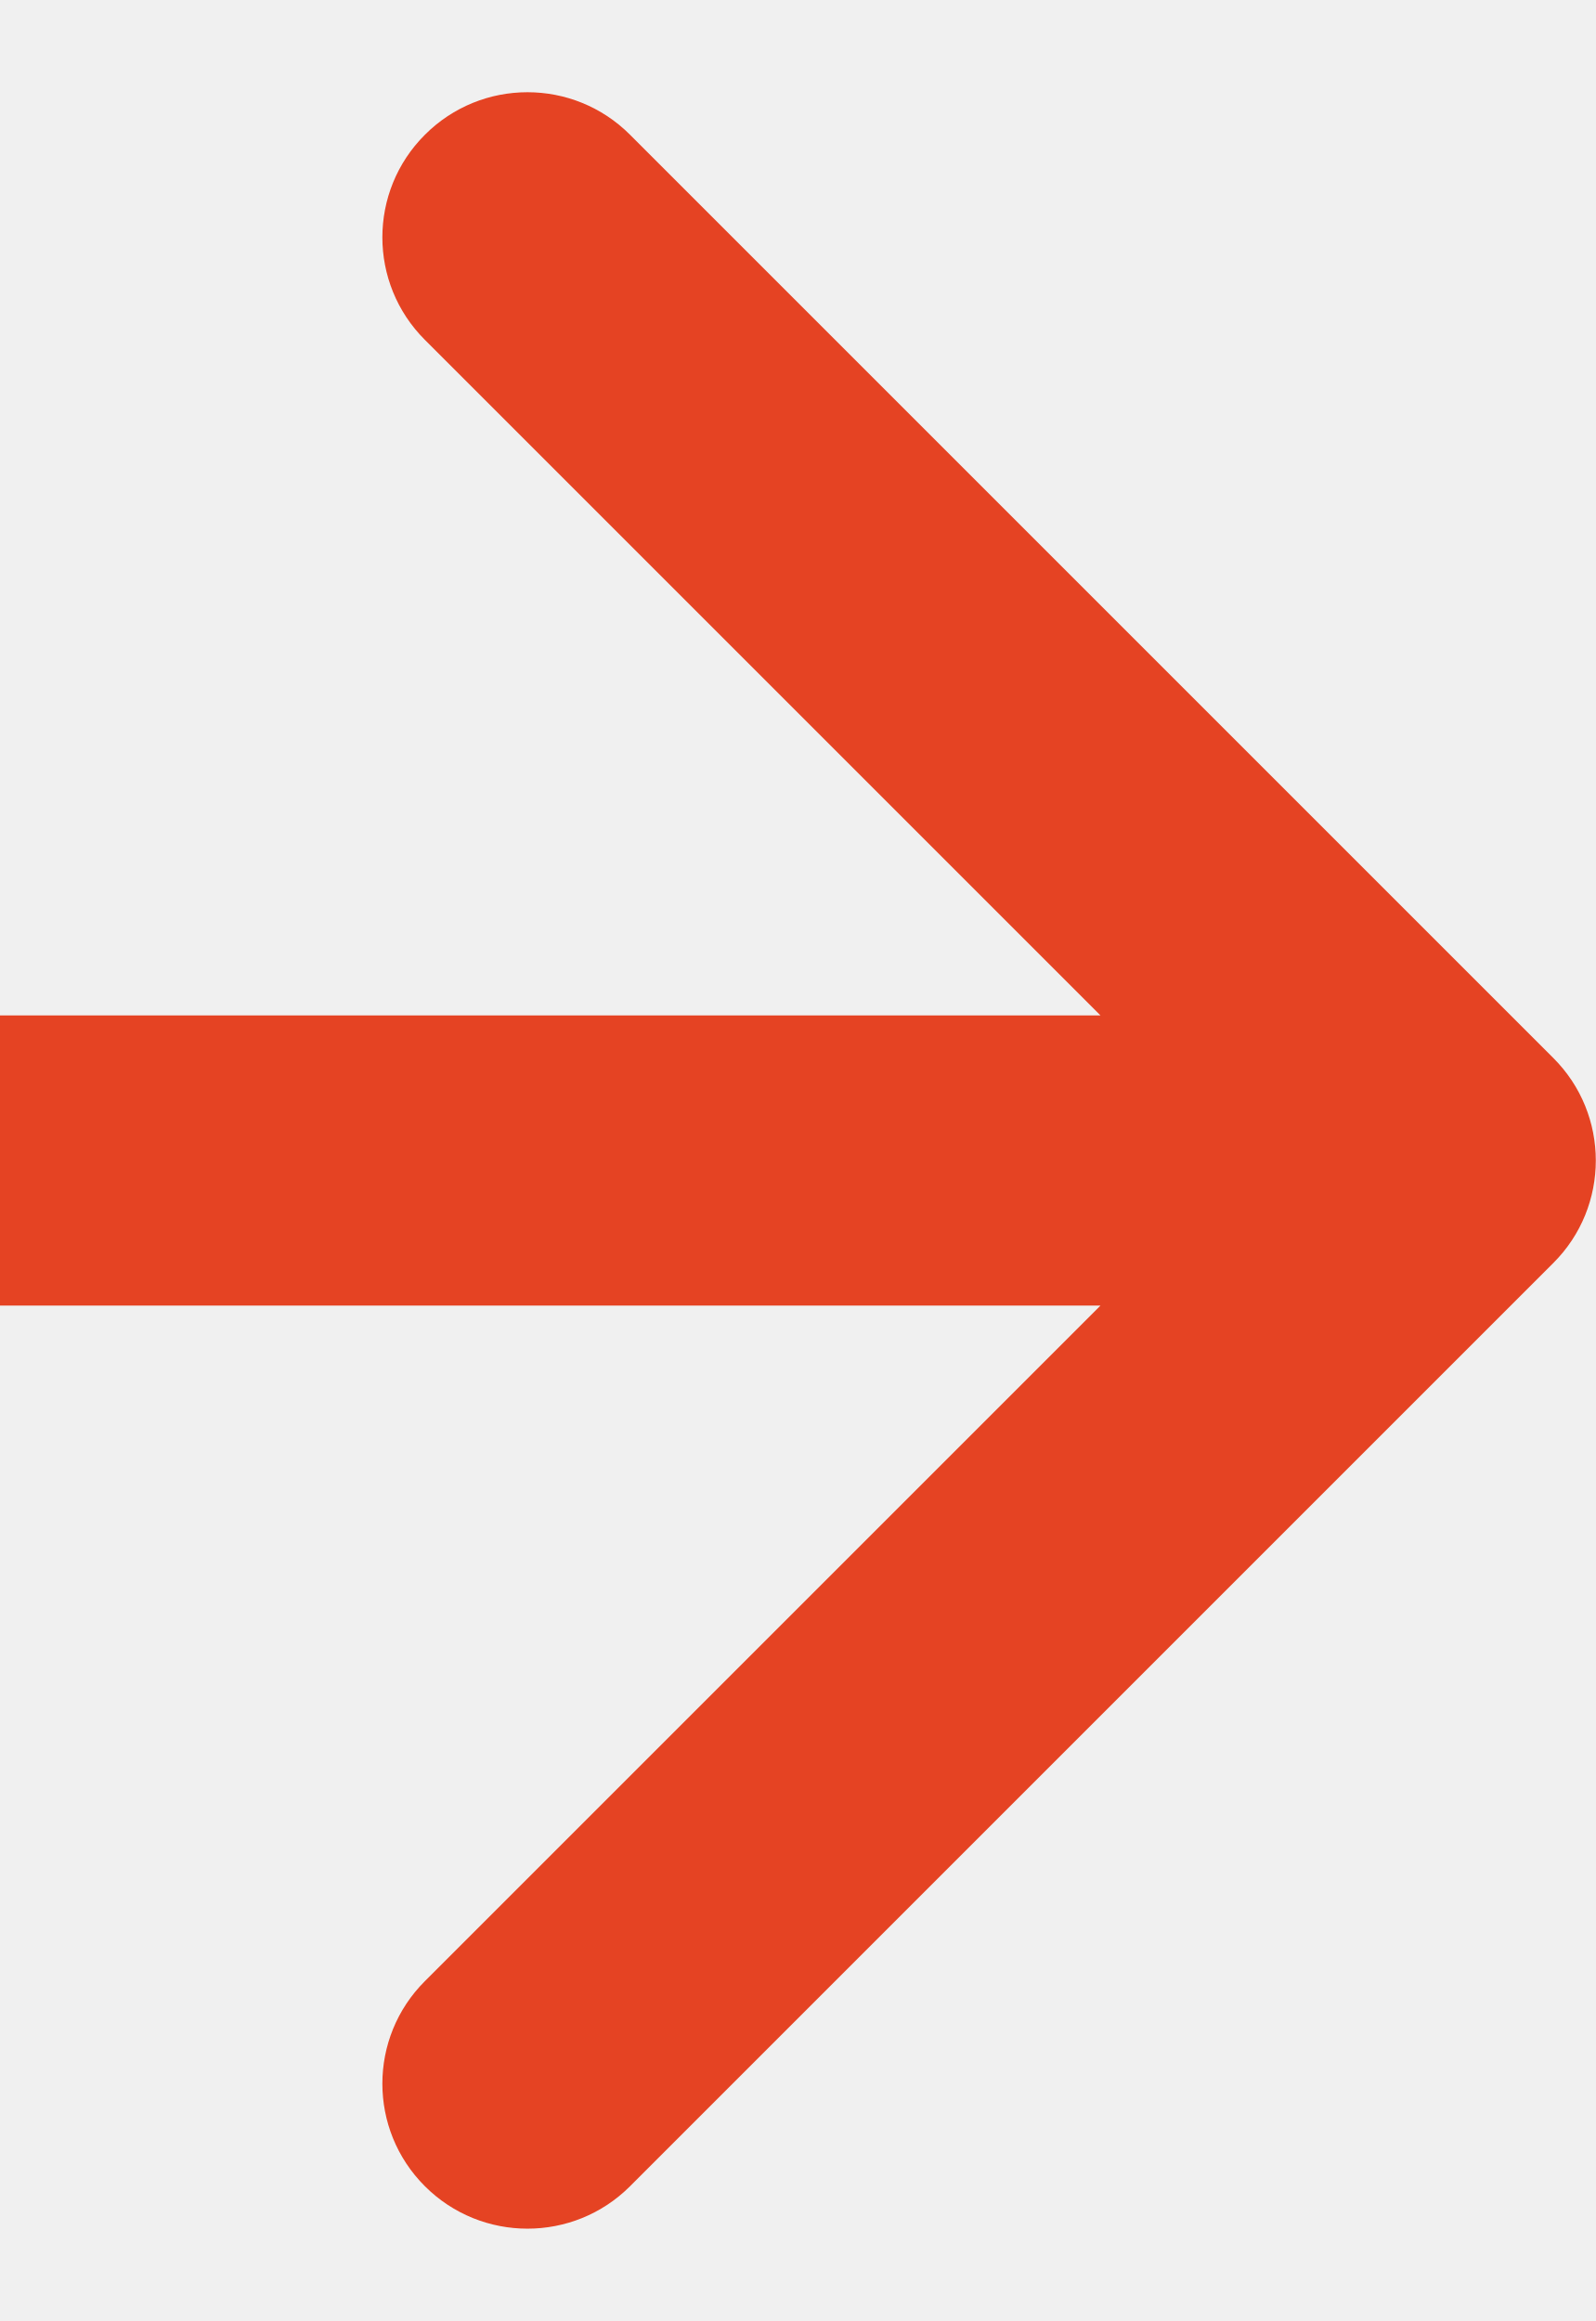
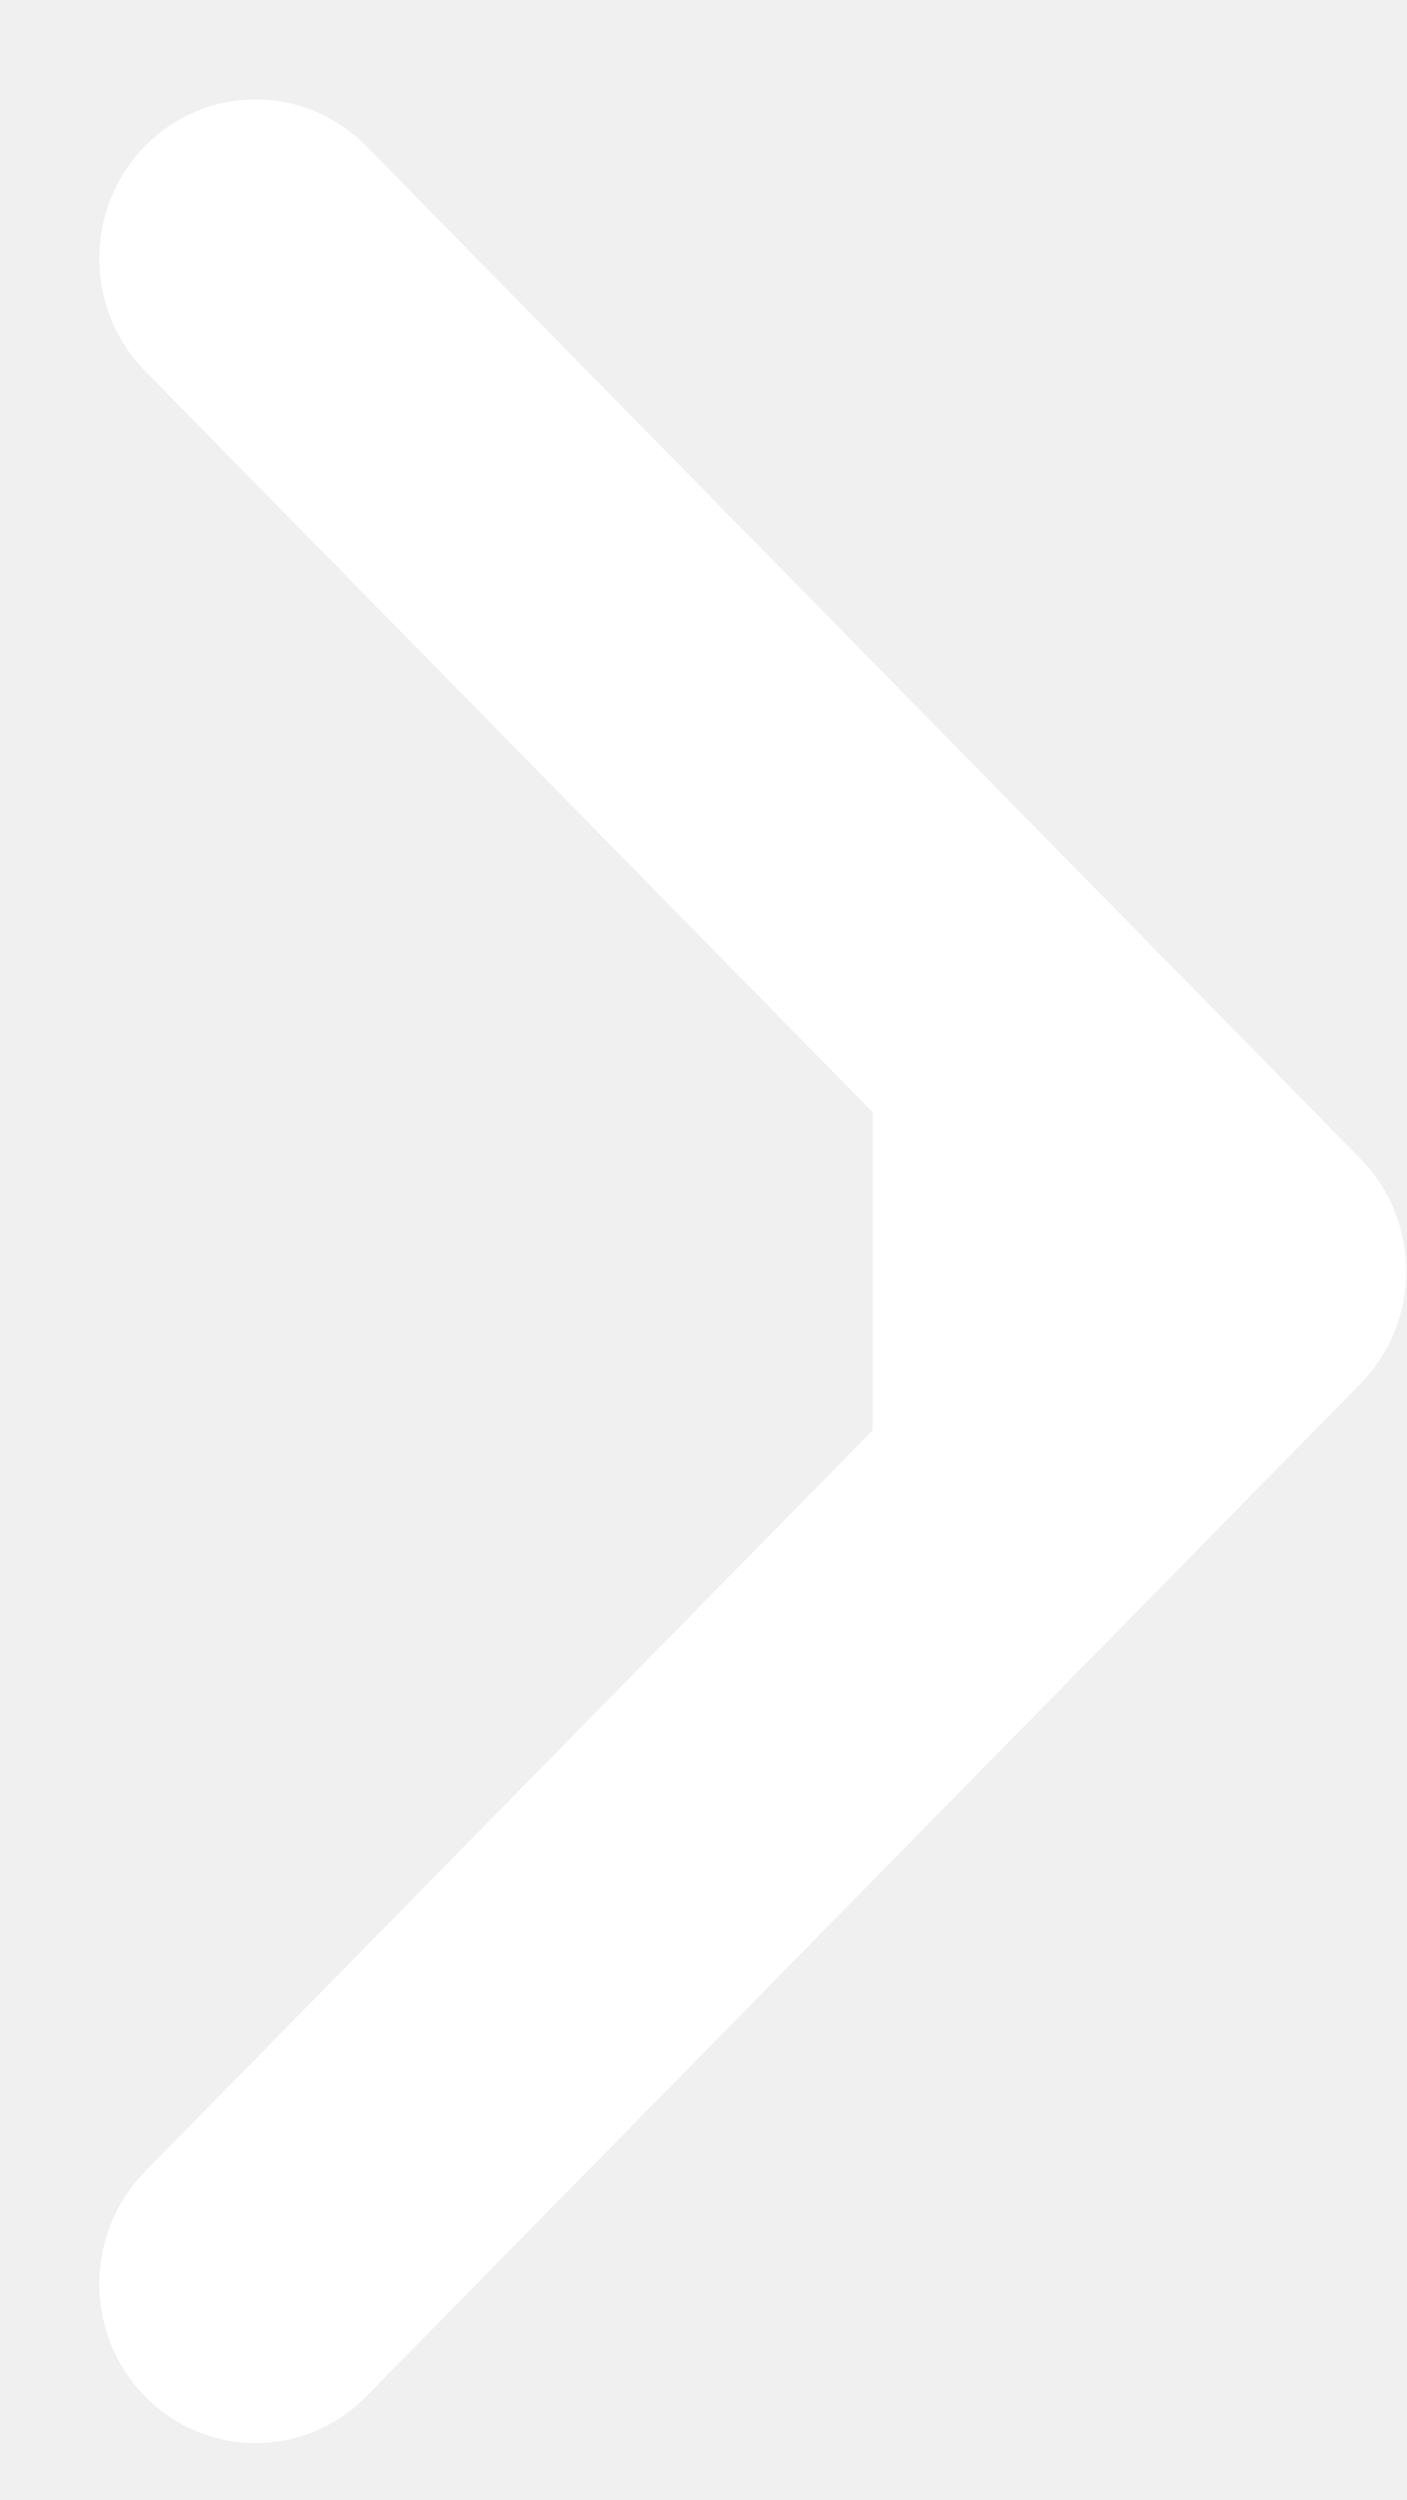
- <svg xmlns="http://www.w3.org/2000/svg" width="11" height="16" viewBox="0 0 11 16" fill="none">
-   <path fill-rule="evenodd" clip-rule="evenodd" d="M4.343 0.929L10.707 7.293C11.098 7.683 11.098 8.317 10.707 8.707L4.343 15.071C3.953 15.461 3.319 15.461 2.929 15.071C2.538 14.681 2.538 14.047 2.929 13.657L7.586 9L7.31201e-07 9L5.56355e-07 7L7.586 7L2.929 2.343C2.538 1.953 2.538 1.319 2.929 0.929C3.319 0.538 3.953 0.538 4.343 0.929Z" fill="#E54323" />
+ <svg xmlns="http://www.w3.org/2000/svg" width="9" height="16" viewBox="0 0 9 16" fill="none">
+   <path fill-rule="evenodd" clip-rule="evenodd" d="M2.343 0.934L8.707 7.416C9.097 7.814 9.097 8.458 8.707 8.856L2.343 15.338C1.952 15.735 1.319 15.735 0.929 15.338C0.538 14.94 0.538 14.295 0.929 13.897L5.585 9.154L5.585 7.118L0.929 2.375C0.538 1.977 0.538 1.332 0.929 0.934C1.319 0.537 1.952 0.537 2.343 0.934Z" fill="white" />
</svg>
